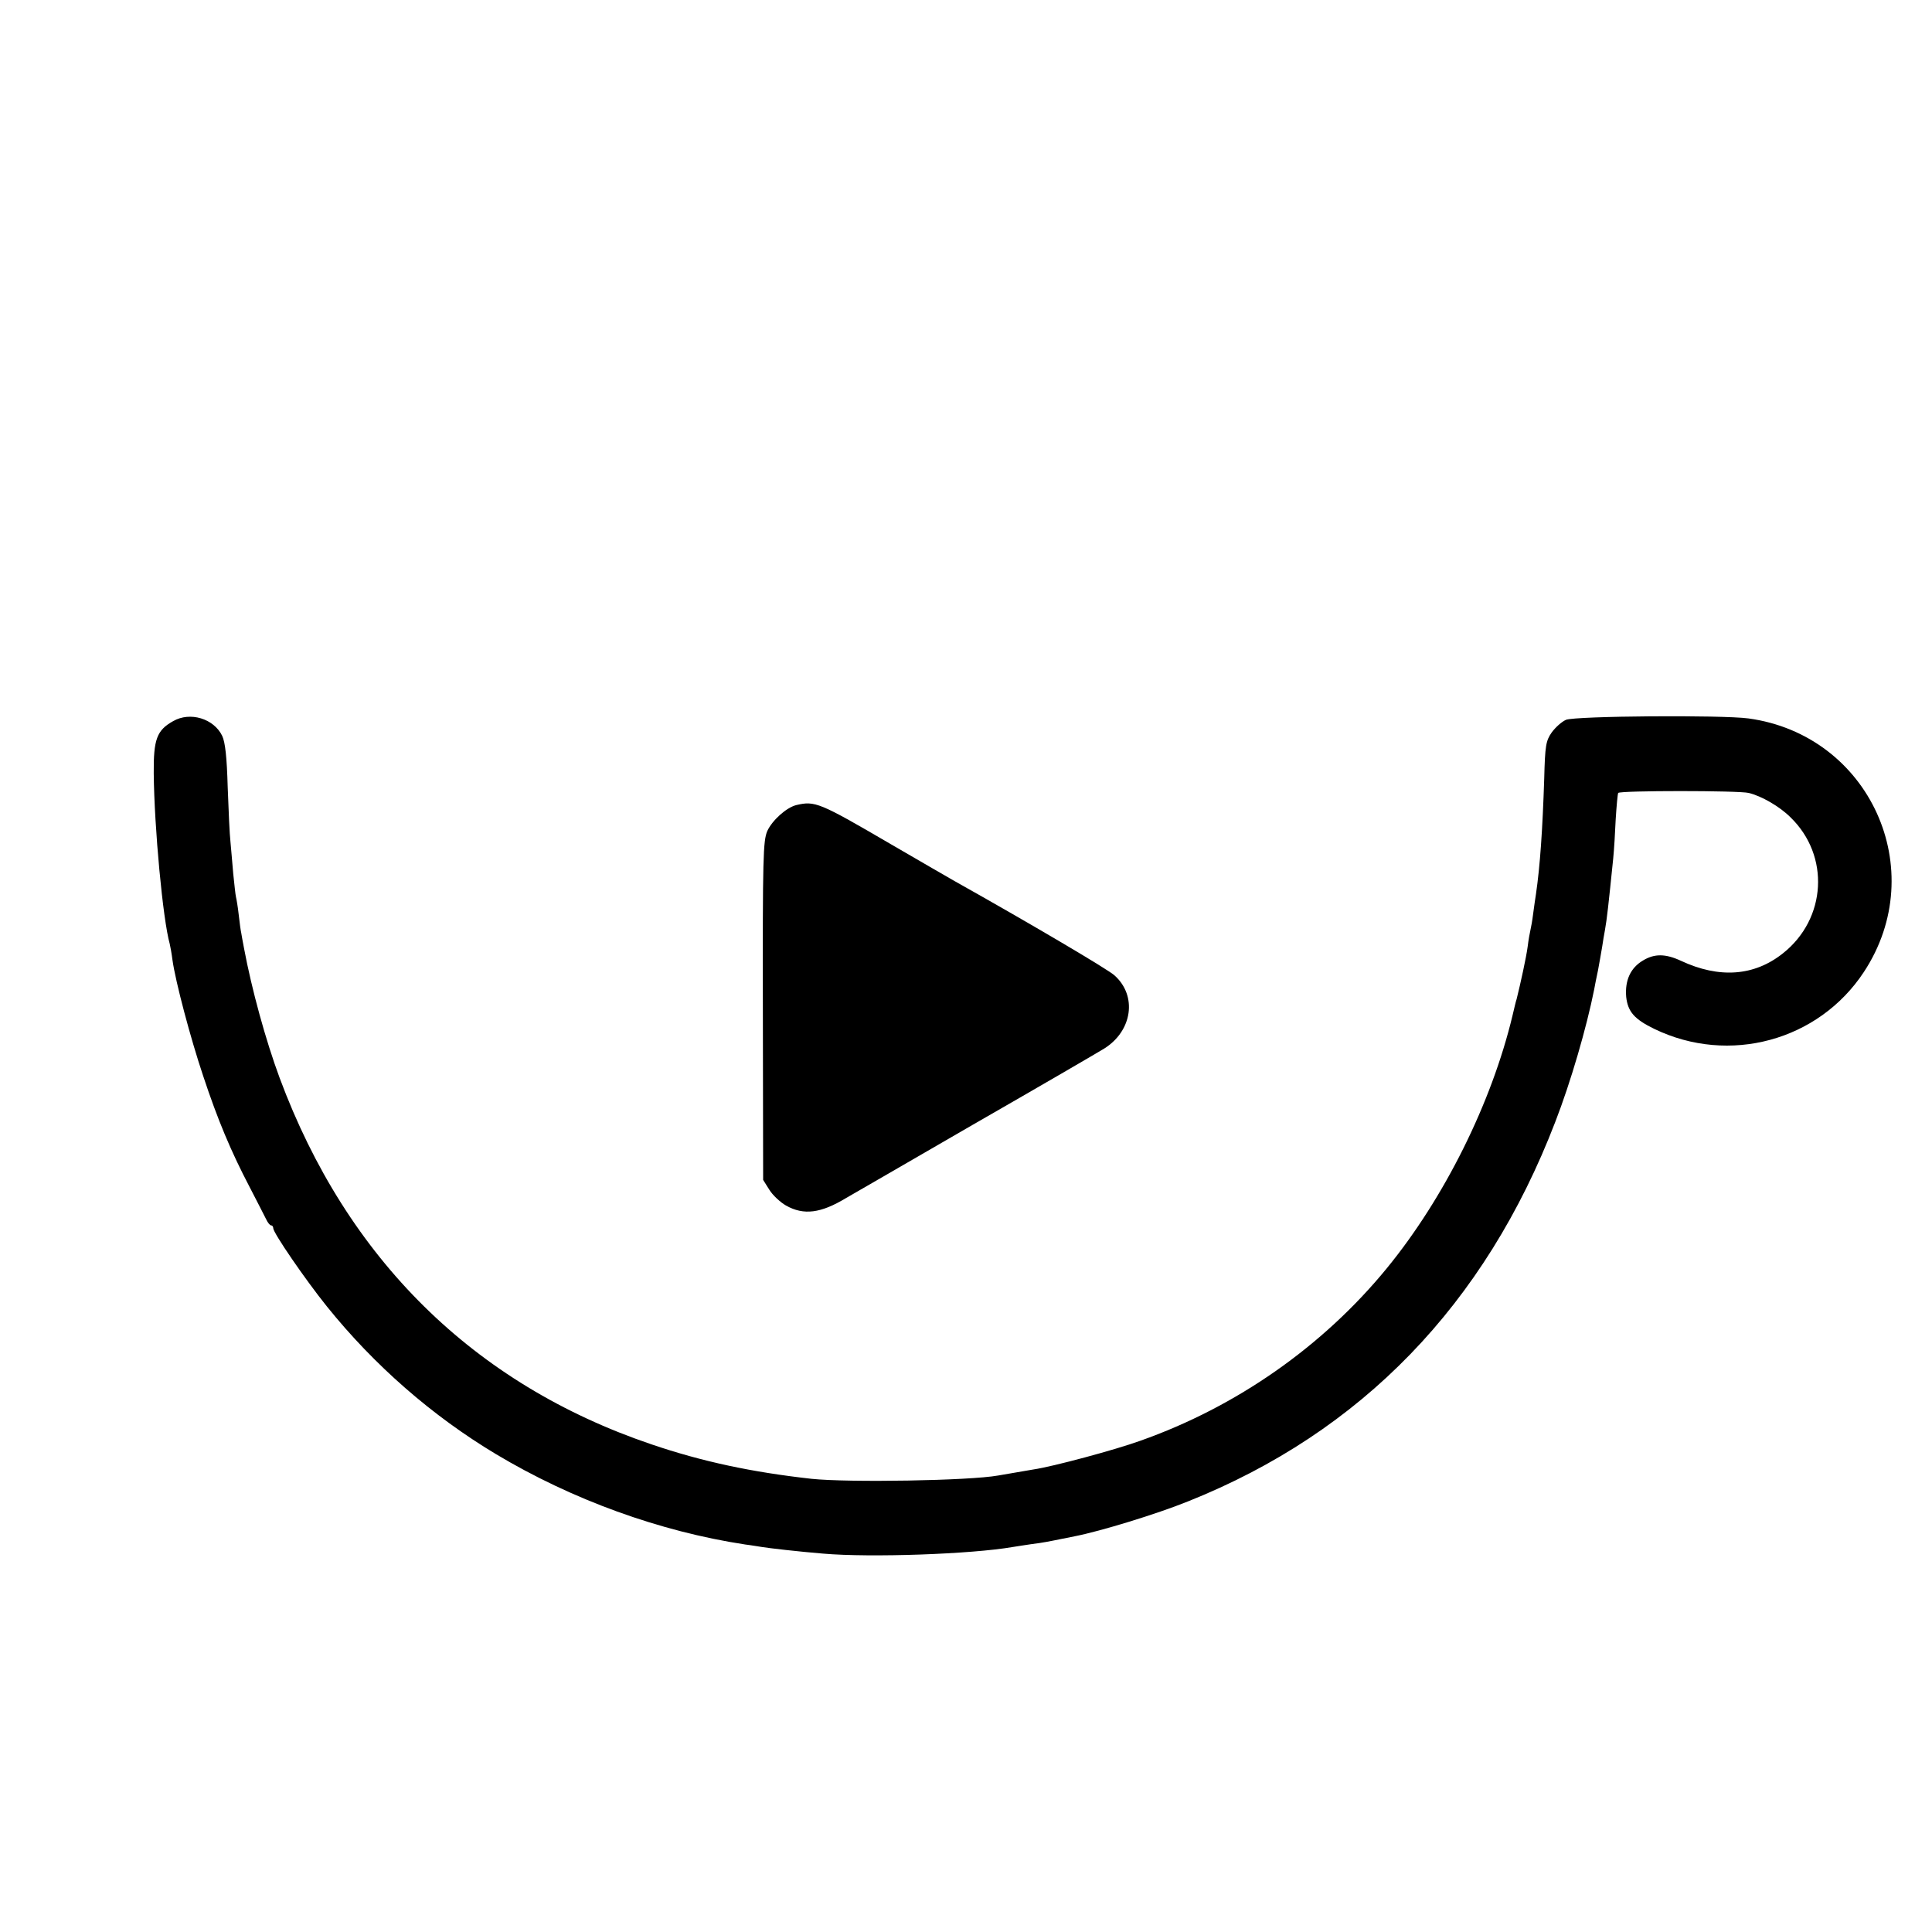
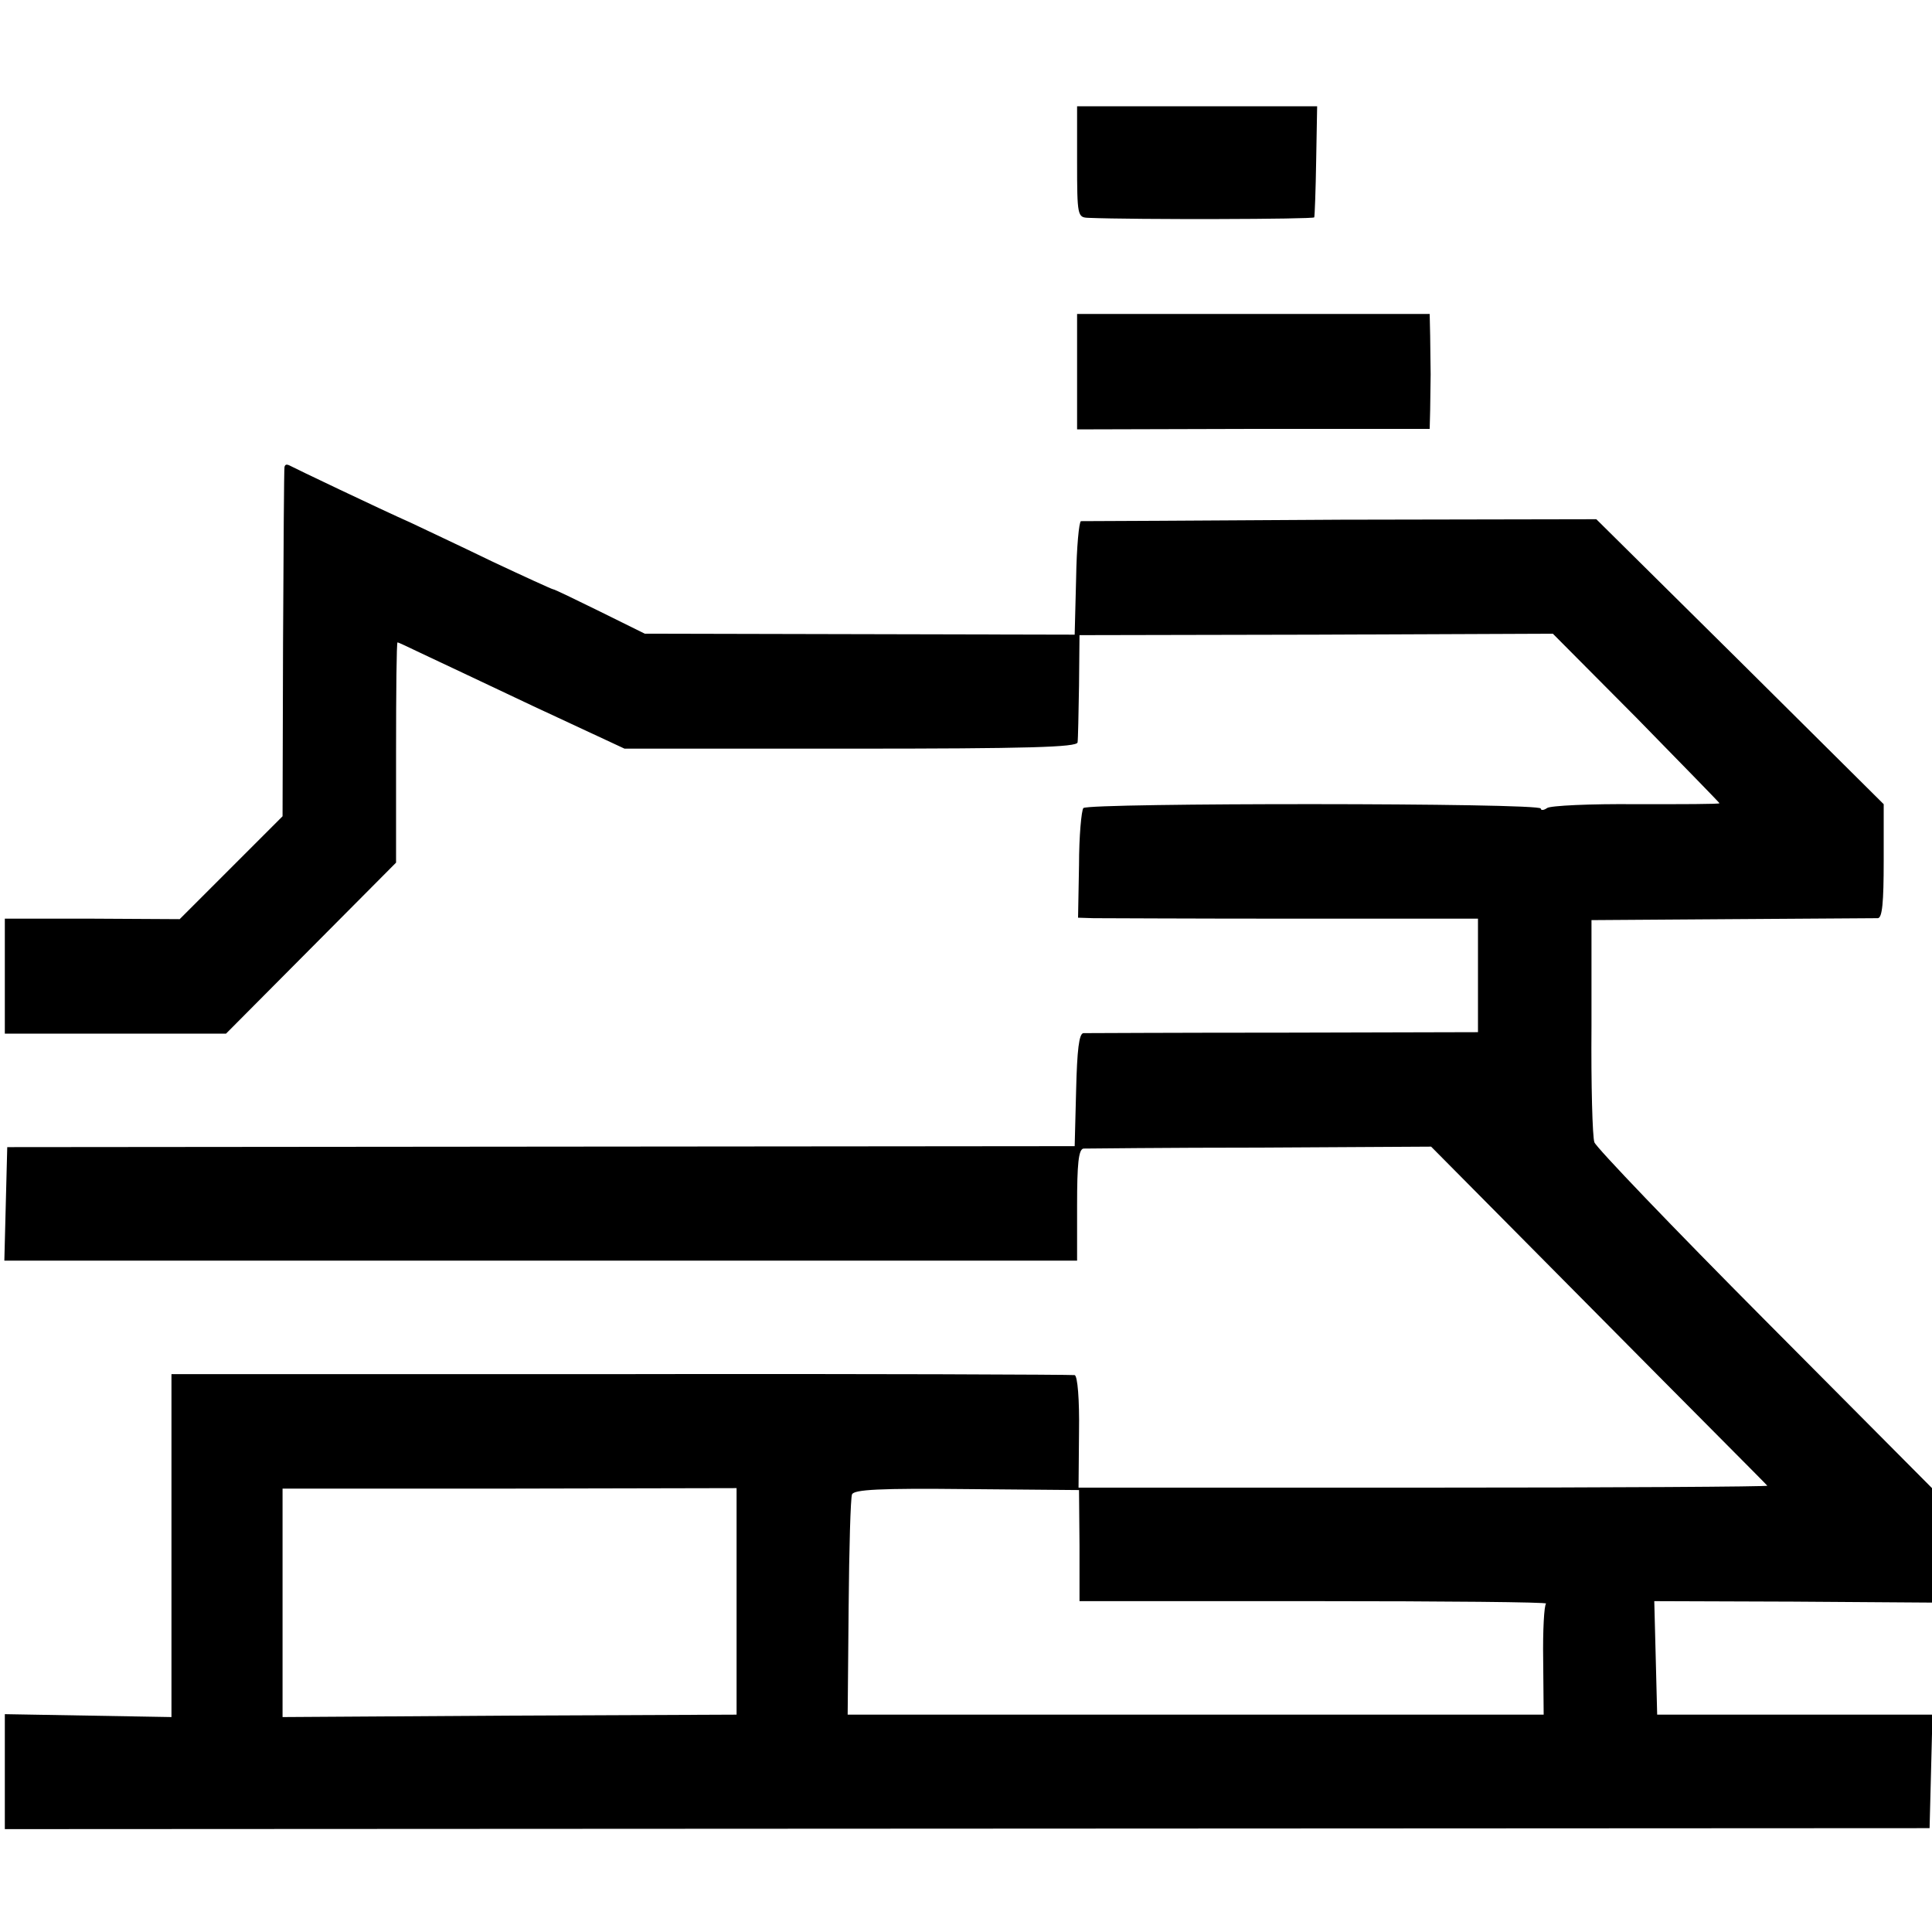
- <svg xmlns="http://www.w3.org/2000/svg" version="1.0" width="700pt" height="700pt" viewBox="0 0 700 700" preserveAspectRatio="xMidYMid meet">
-   <g transform="translate(0,700) scale(0.1,-0.1)" fill="#000000" stroke="none">
-     <path d="M627 4387 c-59 -33 -71 -66 -70 -189 2 -197 33 -529 58 -618 2 -8 7 -35 10 -59 11 -78 65 -282 111 -419 53 -160 101 -274 168 -402 27 -52 54 -105 60 -117 6 -13 14 -23 19 -23 4 0 7 -5 7 -10 0 -17 116 -186 194 -283 172 -214 382 -397 612 -535 277 -166 595 -281 904 -328 25 -3 52 -8 60 -9 23 -4 136 -17 222 -24 173 -15 538 -2 688 24 14 2 43 7 65 10 42 5 71 11 115 20 14 3 34 7 45 9 92 18 295 80 409 126 629 251 1077 714 1331 1375 56 144 114 344 141 480 2 11 8 43 14 70 5 28 12 66 15 85 3 19 7 46 10 60 7 38 13 93 30 260 3 30 7 94 9 142 3 48 7 91 9 95 6 9 437 9 473 0 46 -11 112 -49 151 -88 144 -139 131 -368 -27 -493 -104 -83 -231 -92 -370 -27 -56 26 -96 26 -137 1 -46 -27 -66 -73 -61 -132 6 -54 30 -81 102 -116 271 -131 595 -43 759 206 244 370 21 859 -418 919 -97 13 -626 9 -661 -5 -16 -7 -39 -28 -52 -46 -21 -30 -24 -48 -27 -167 -6 -184 -15 -317 -30 -419 -2 -14 -7 -45 -10 -70 -3 -25 -8 -52 -10 -60 -2 -8 -7 -35 -10 -60 -5 -38 -26 -134 -40 -190 -3 -8 -9 -35 -15 -60 -76 -317 -247 -661 -456 -916 -231 -282 -544 -501 -892 -624 -91 -33 -318 -94 -387 -104 -35 -6 -65 -11 -128 -22 -105 -19 -543 -26 -677 -12 -215 24 -395 62 -580 125 -643 218 -1103 671 -1347 1328 -50 135 -101 320 -129 470 -4 22 -9 47 -10 55 -2 8 -6 38 -9 65 -3 28 -8 57 -10 65 -2 8 -6 47 -10 85 -3 39 -8 90 -10 115 -3 25 -7 114 -10 198 -3 108 -9 163 -20 186 -30 62 -116 89 -178 53z" />
-     <path d="M2885 4083 c-36 -9 -87 -55 -105 -94 -15 -36 -17 -91 -16 -652 l1 -612 22 -35 c12 -20 40 -46 61 -58 64 -36 126 -28 217 27 17 10 224 129 460 266 237 136 450 260 476 276 102 64 120 191 37 265 -22 21 -316 194 -580 342 -18 10 -121 70 -228 132 -262 153 -277 159 -345 143z" />
+ <svg xmlns="http://www.w3.org/2000/svg" version="1.0" width="400pt" height="400pt" viewBox="0 0 400 400" preserveAspectRatio="xMidYMid meet">
+   <g transform="translate(0,400) scale(0.1,-0.1)" fill="#000000" stroke="none">
+     <path d="M2230 3665 c0 -112 1 -115 23 -116 97 -4 467 -3 468 1 1 3 3 56 4 118 l2 112 -249 0 -248 0 0 -115z" />
+     <path d="M2230 3231 l0 -120 365 1 365 0 1 39 c0 21 1 55 1 74 0 19 -1 55 -1 80 l-1 45 -365 0 -365 0 0 -119z" />
+     <path d="M589 3033 c-1 -4 -2 -169 -3 -365 l-1 -358 -106 -106 -107 -107 -181 1 -181 0 0 -119 0 -119 229 0 229 0 176 177 176 177 0 228 c0 125 1 228 3 228 2 0 23 -10 48 -22 24 -11 129 -61 233 -110 l189 -88 468 0 c368 0 469 3 470 13 1 6 2 59 3 117 l1 105 490 1 490 2 173 -174 c94 -96 172 -176 172 -177 0 -2 -78 -2 -172 -2 -95 1 -179 -3 -185 -8 -7 -5 -13 -5 -13 -1 0 12 -936 12 -947 1 -4 -5 -9 -58 -9 -118 l-2 -109 32 -1 c17 0 203 -1 414 -1 l382 0 0 -118 0 -117 -402 -1 c-222 0 -408 -1 -415 -1 -9 -1 -13 -35 -15 -118 l-3 -116 -1105 -1 -1105 -1 -3 -117 -3 -118 1111 0 1110 0 0 115 c0 85 3 115 13 117 6 0 171 2 366 2 l354 2 346 -349 c190 -192 348 -350 350 -353 2 -2 -317 -4 -711 -4 l-715 0 1 115 c1 68 -3 116 -9 118 -5 1 -428 3 -940 2 l-930 0 0 -355 0 -355 -172 3 -173 3 0 -119 0 -119 1993 1 1992 1 3 117 3 118 -285 0 -285 0 -3 118 -3 117 288 -1 287 -2 0 119 0 118 -346 348 c-190 191 -349 357 -353 368 -4 11 -7 119 -6 240 l0 220 290 2 c160 1 296 2 303 2 9 1 12 32 12 119 l0 117 -297 295 -298 295 -530 -1 c-291 -2 -533 -3 -537 -3 -4 -1 -9 -54 -10 -118 l-3 -117 -445 1 -445 1 -93 46 c-51 25 -94 46 -97 46 -2 0 -59 26 -127 58 -68 33 -143 68 -168 80 -61 27 -243 114 -252 119 -5 2 -8 1 -9 -4z m936 -2348 l0 -235 -470 -2 -470 -3 0 236 0 237 470 0 470 1 0 -234z m710 115 l0 -115 487 0 c267 0 483 -2 479 -5 -4 -3 -7 -56 -6 -117 l1 -113 -721 0 -720 0 2 222 c1 122 4 227 7 234 4 10 57 13 238 11 l232 -2 1 -115z" />
  </g>
</svg>
